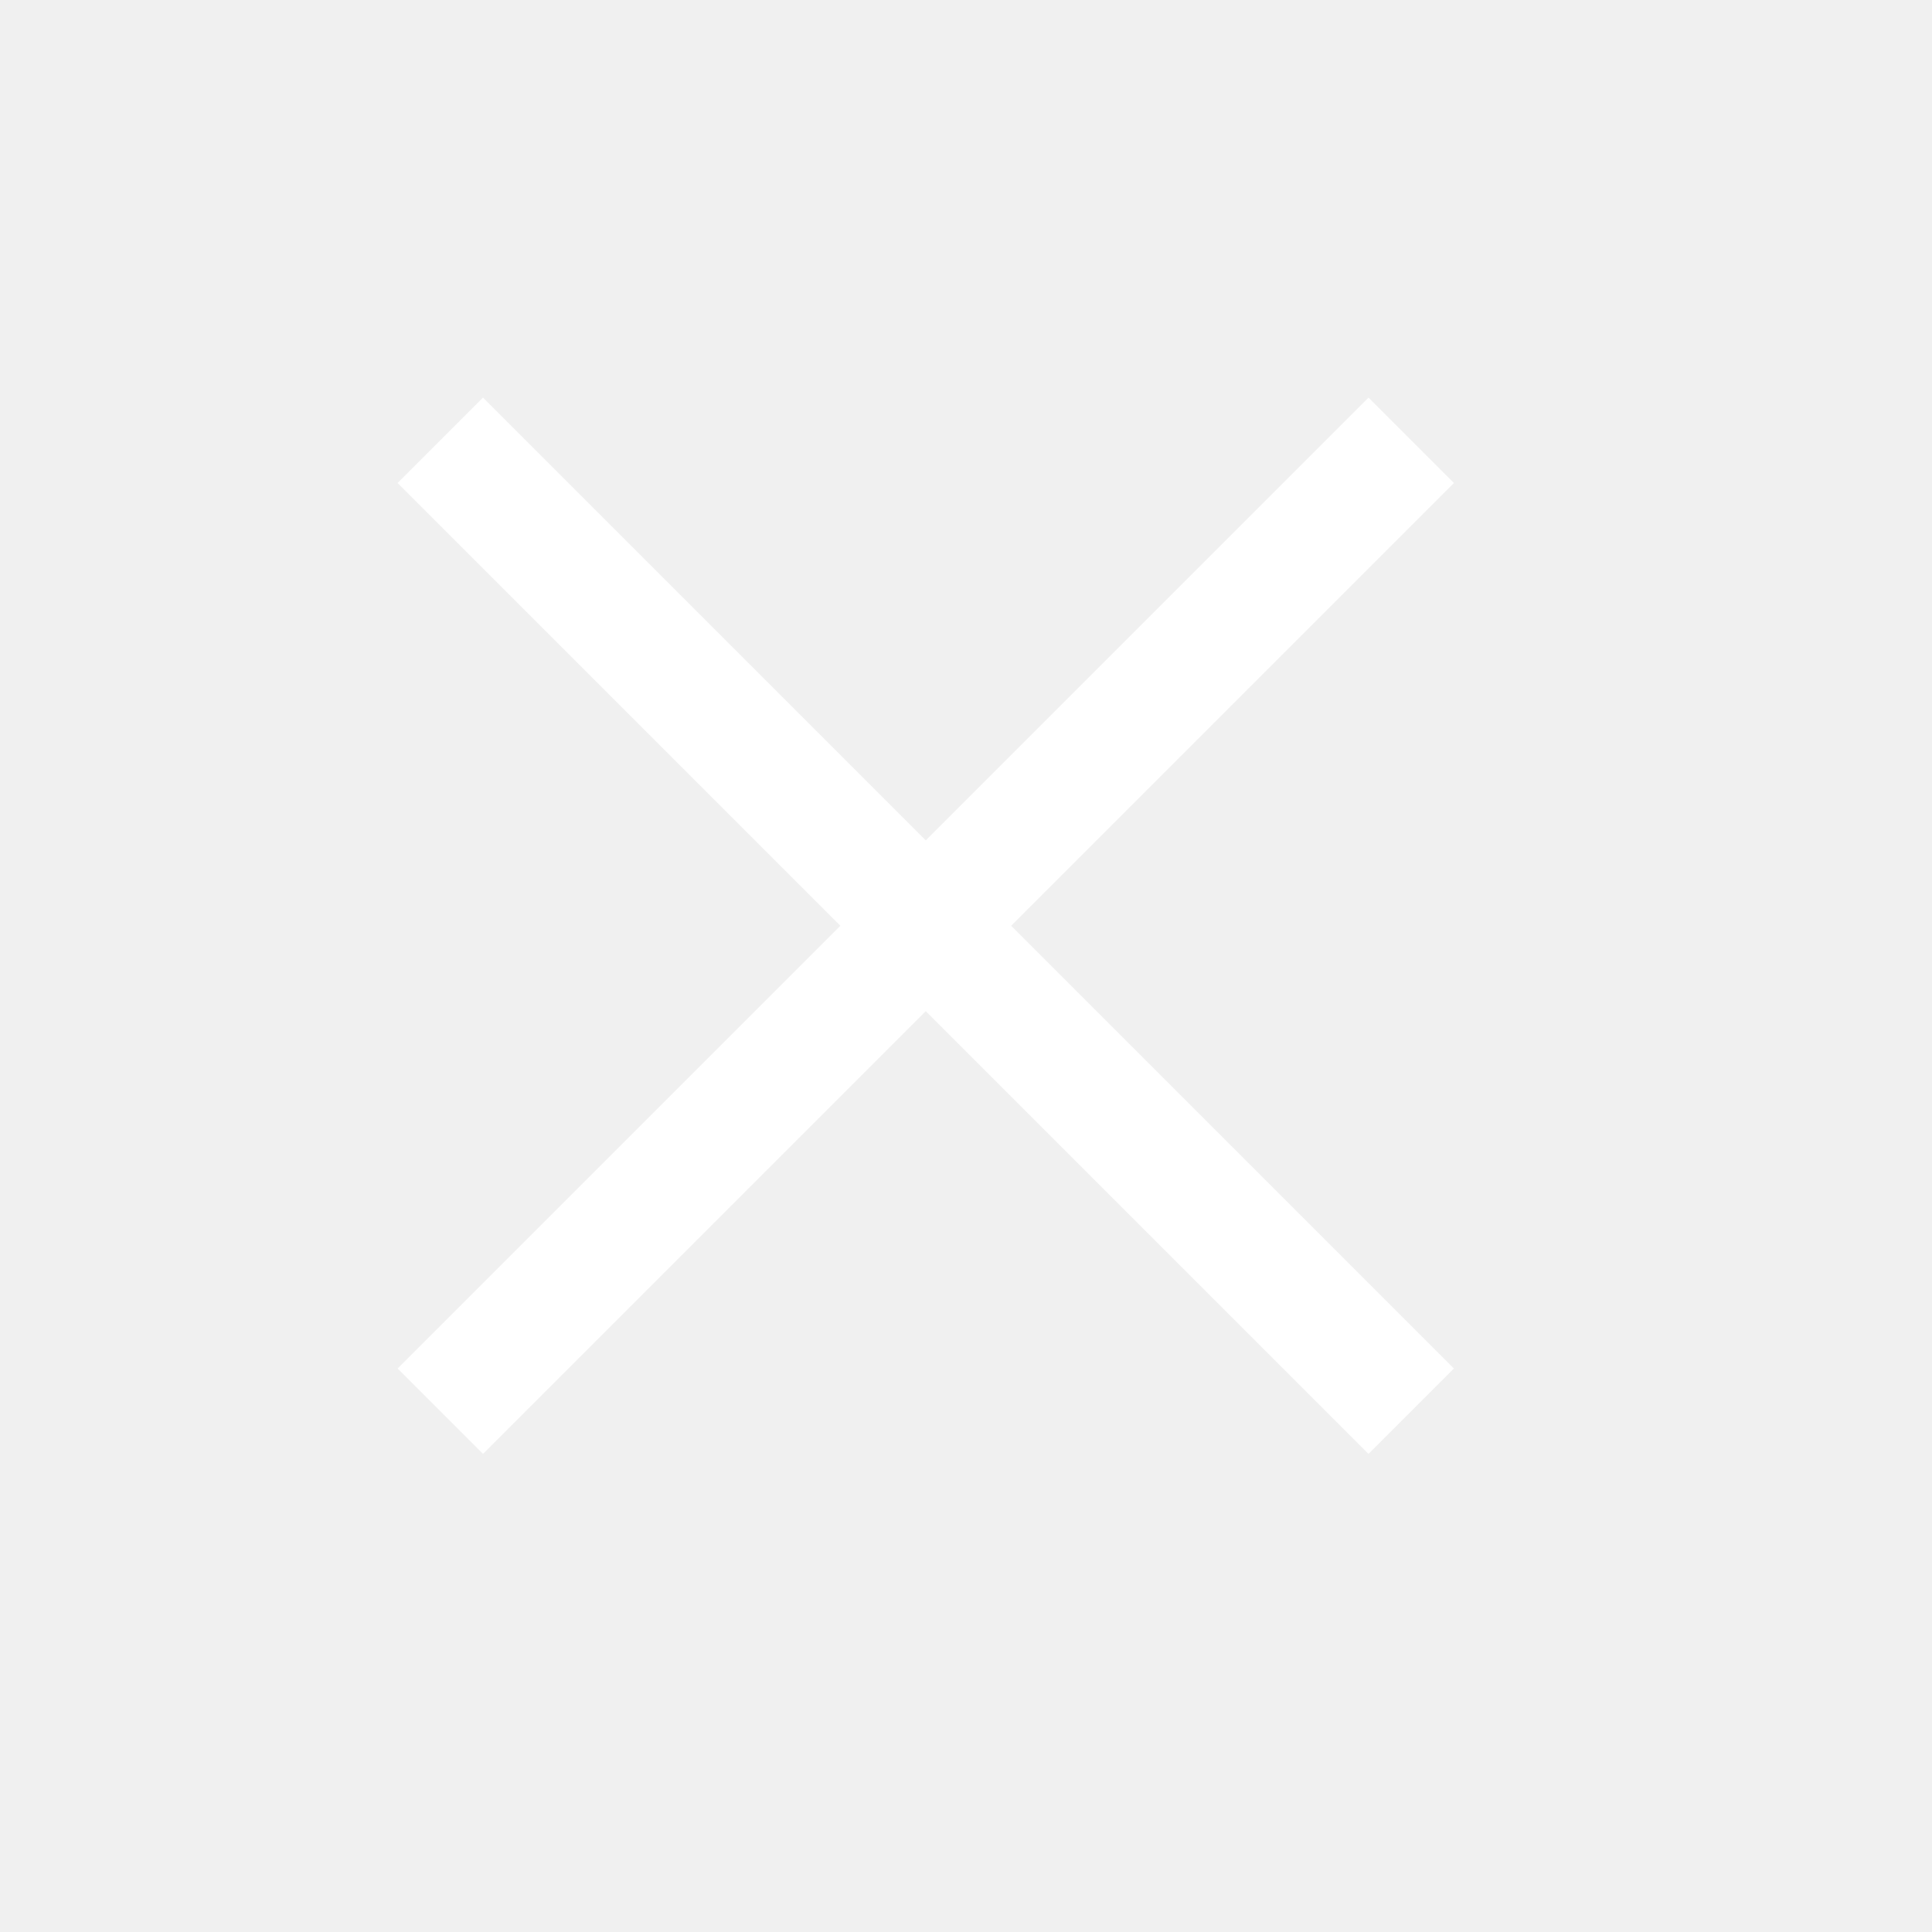
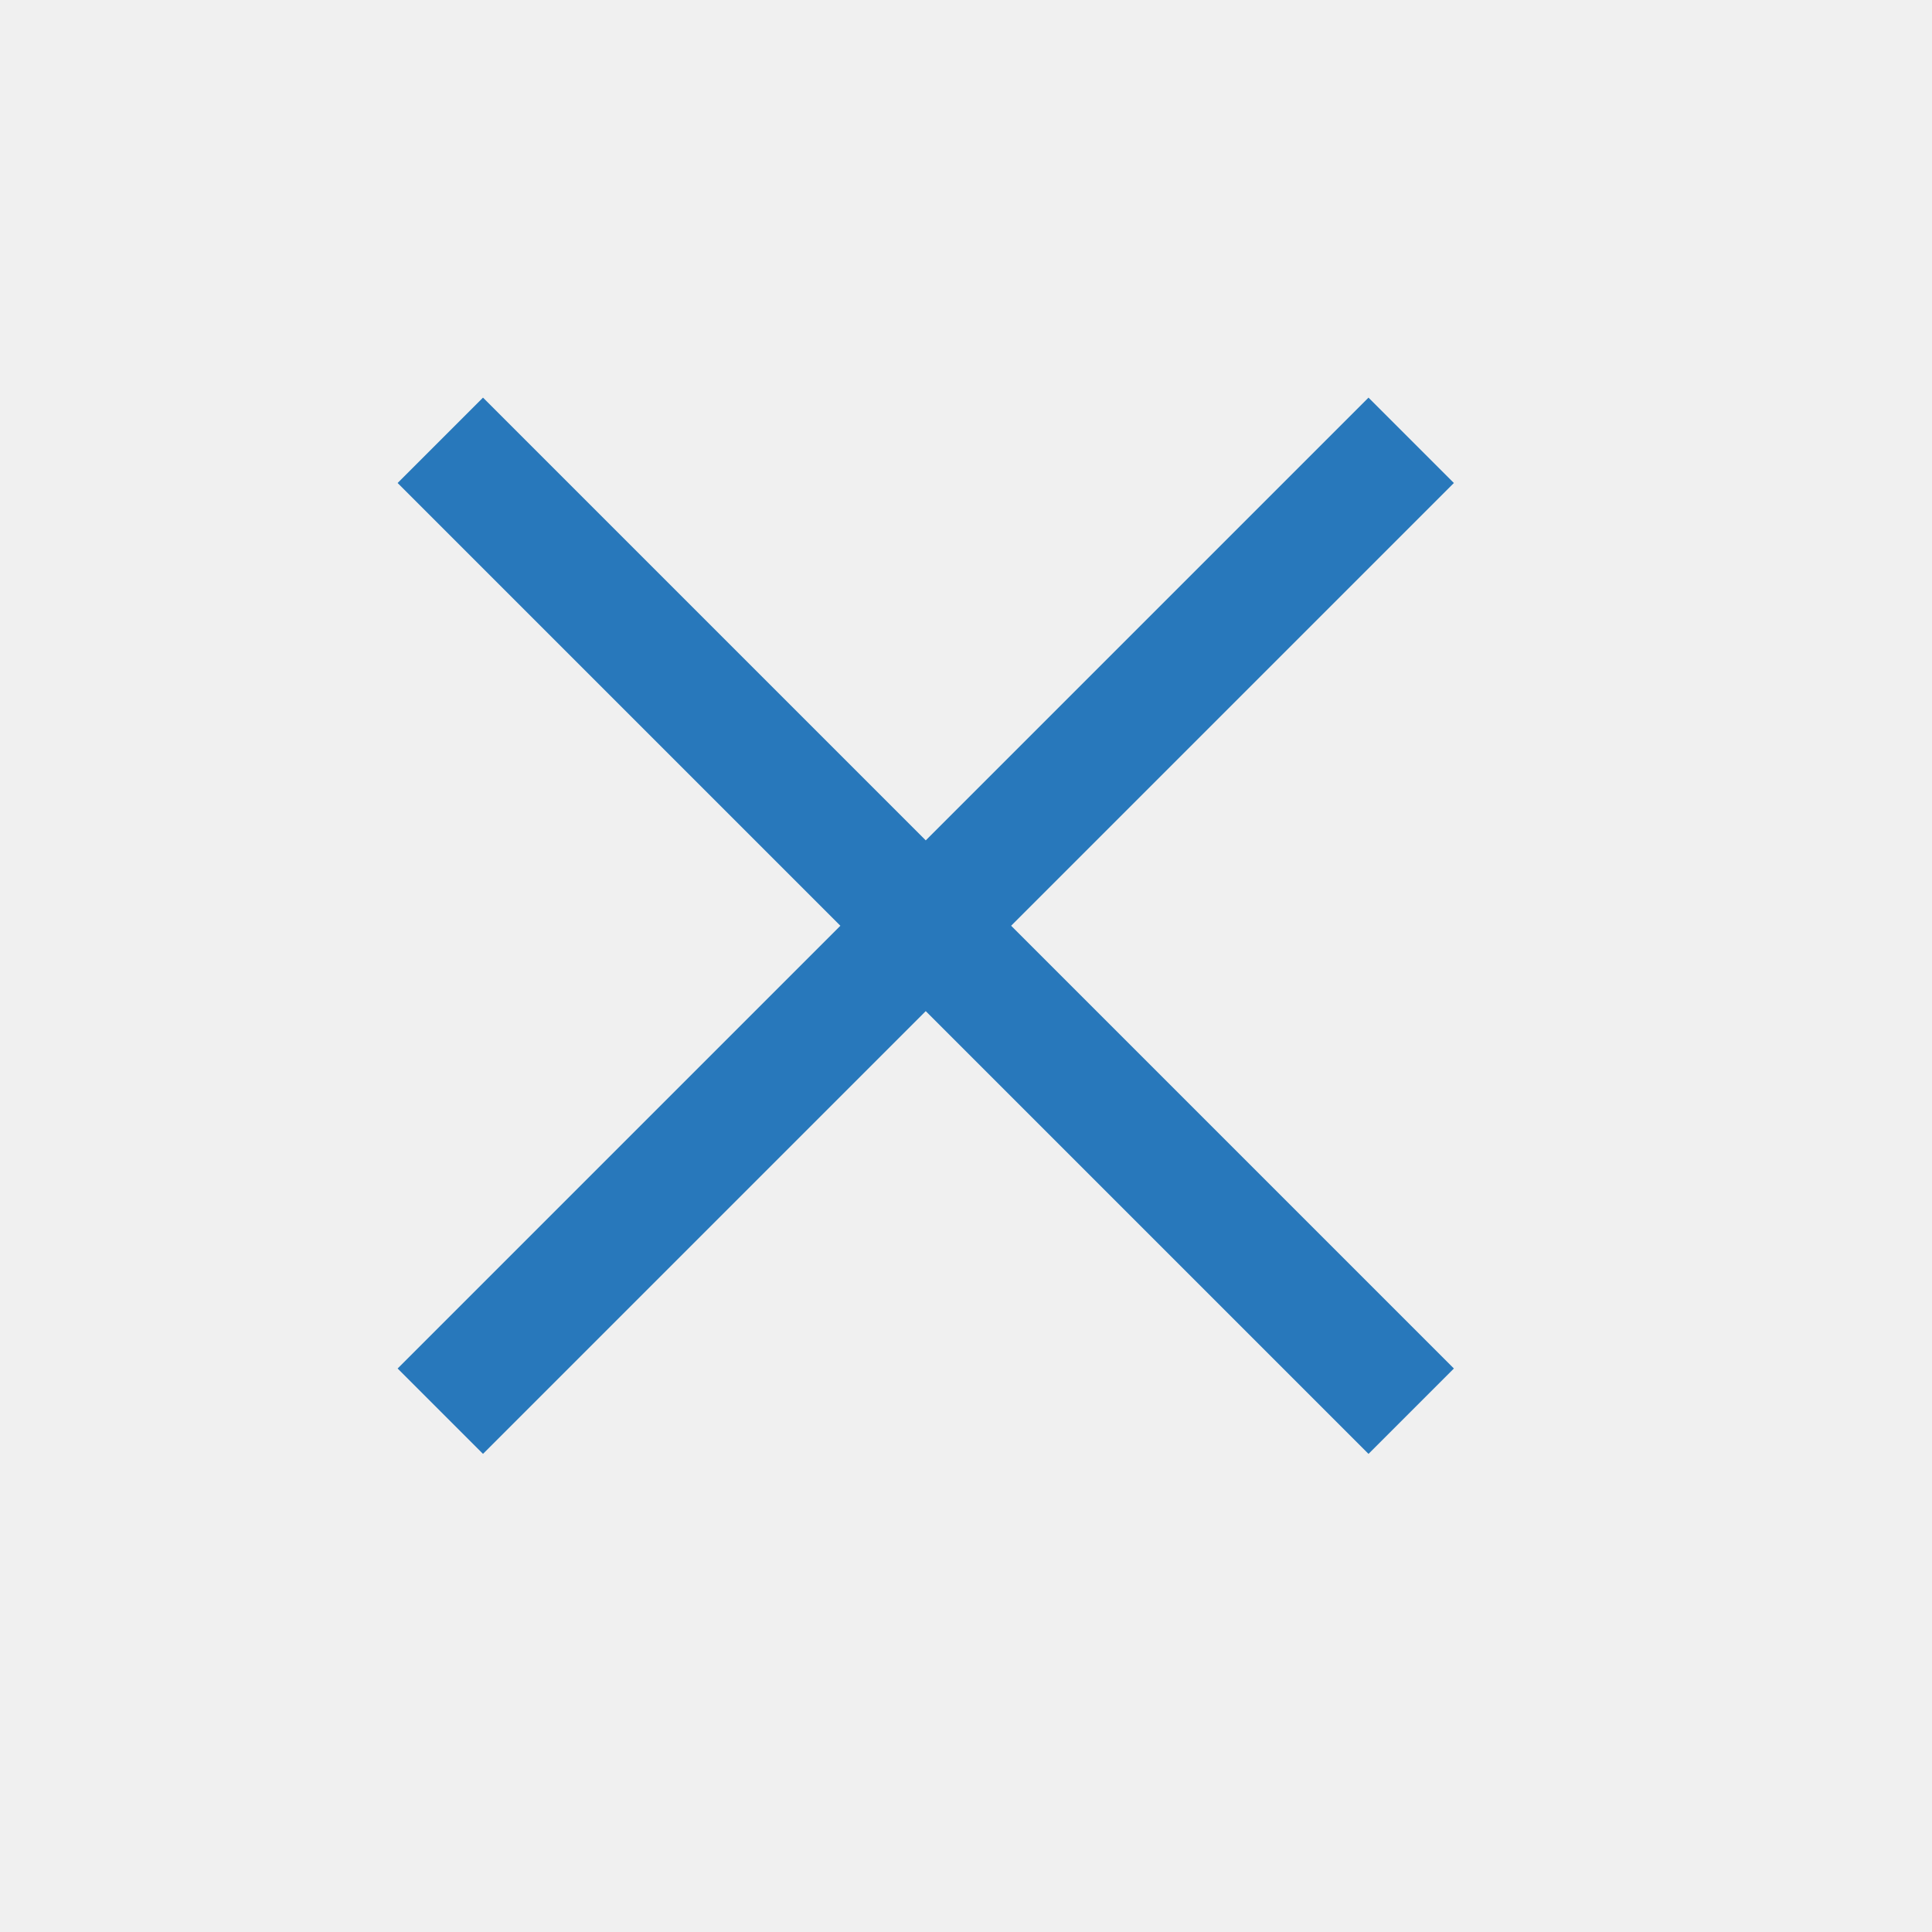
- <svg width="48px" height="48px" viewBox="0 0 24 24" stroke="white" stroke-width="1.5" stroke-linecap="square" stroke-linejoin="miter" fill="none" color="white">
+ <svg width="48px" height="48px" viewBox="0 0 24 24" stroke="#2878bb" stroke-width="1.5" stroke-linecap="square" stroke-linejoin="miter" fill="none" color="white">
  <path d="M6 6L17 17M6 17L17 6" />
</svg>
